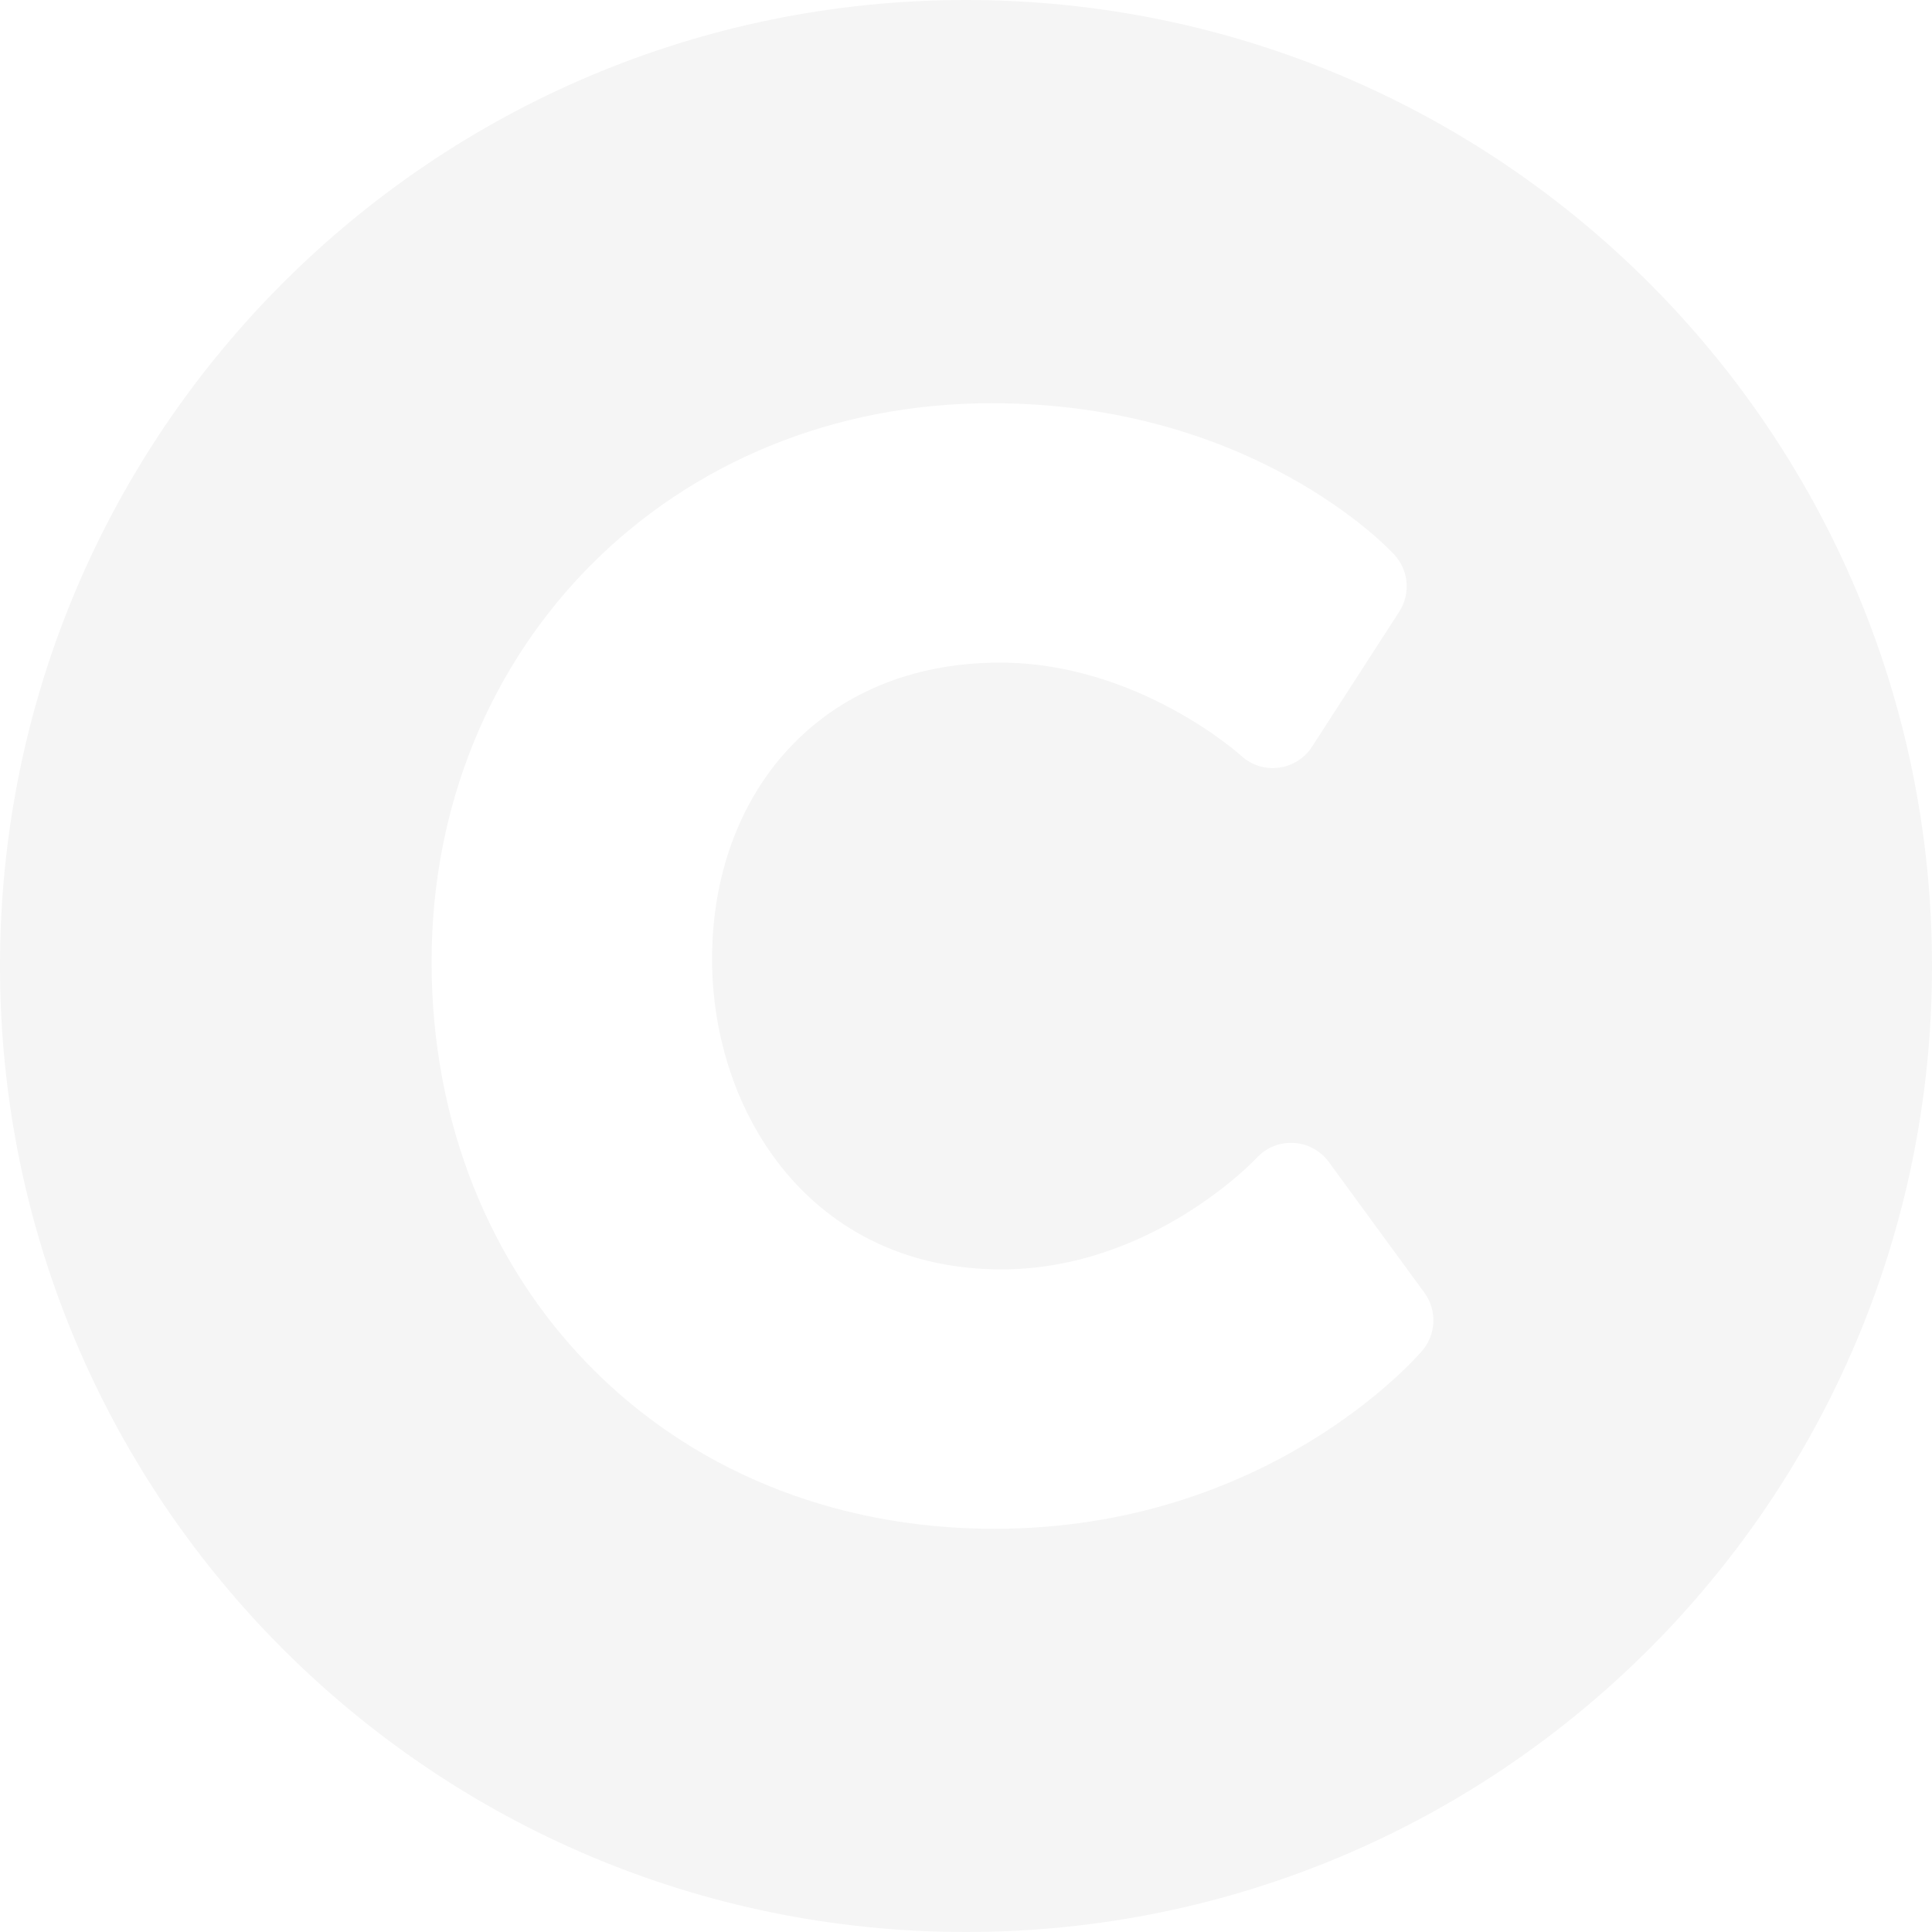
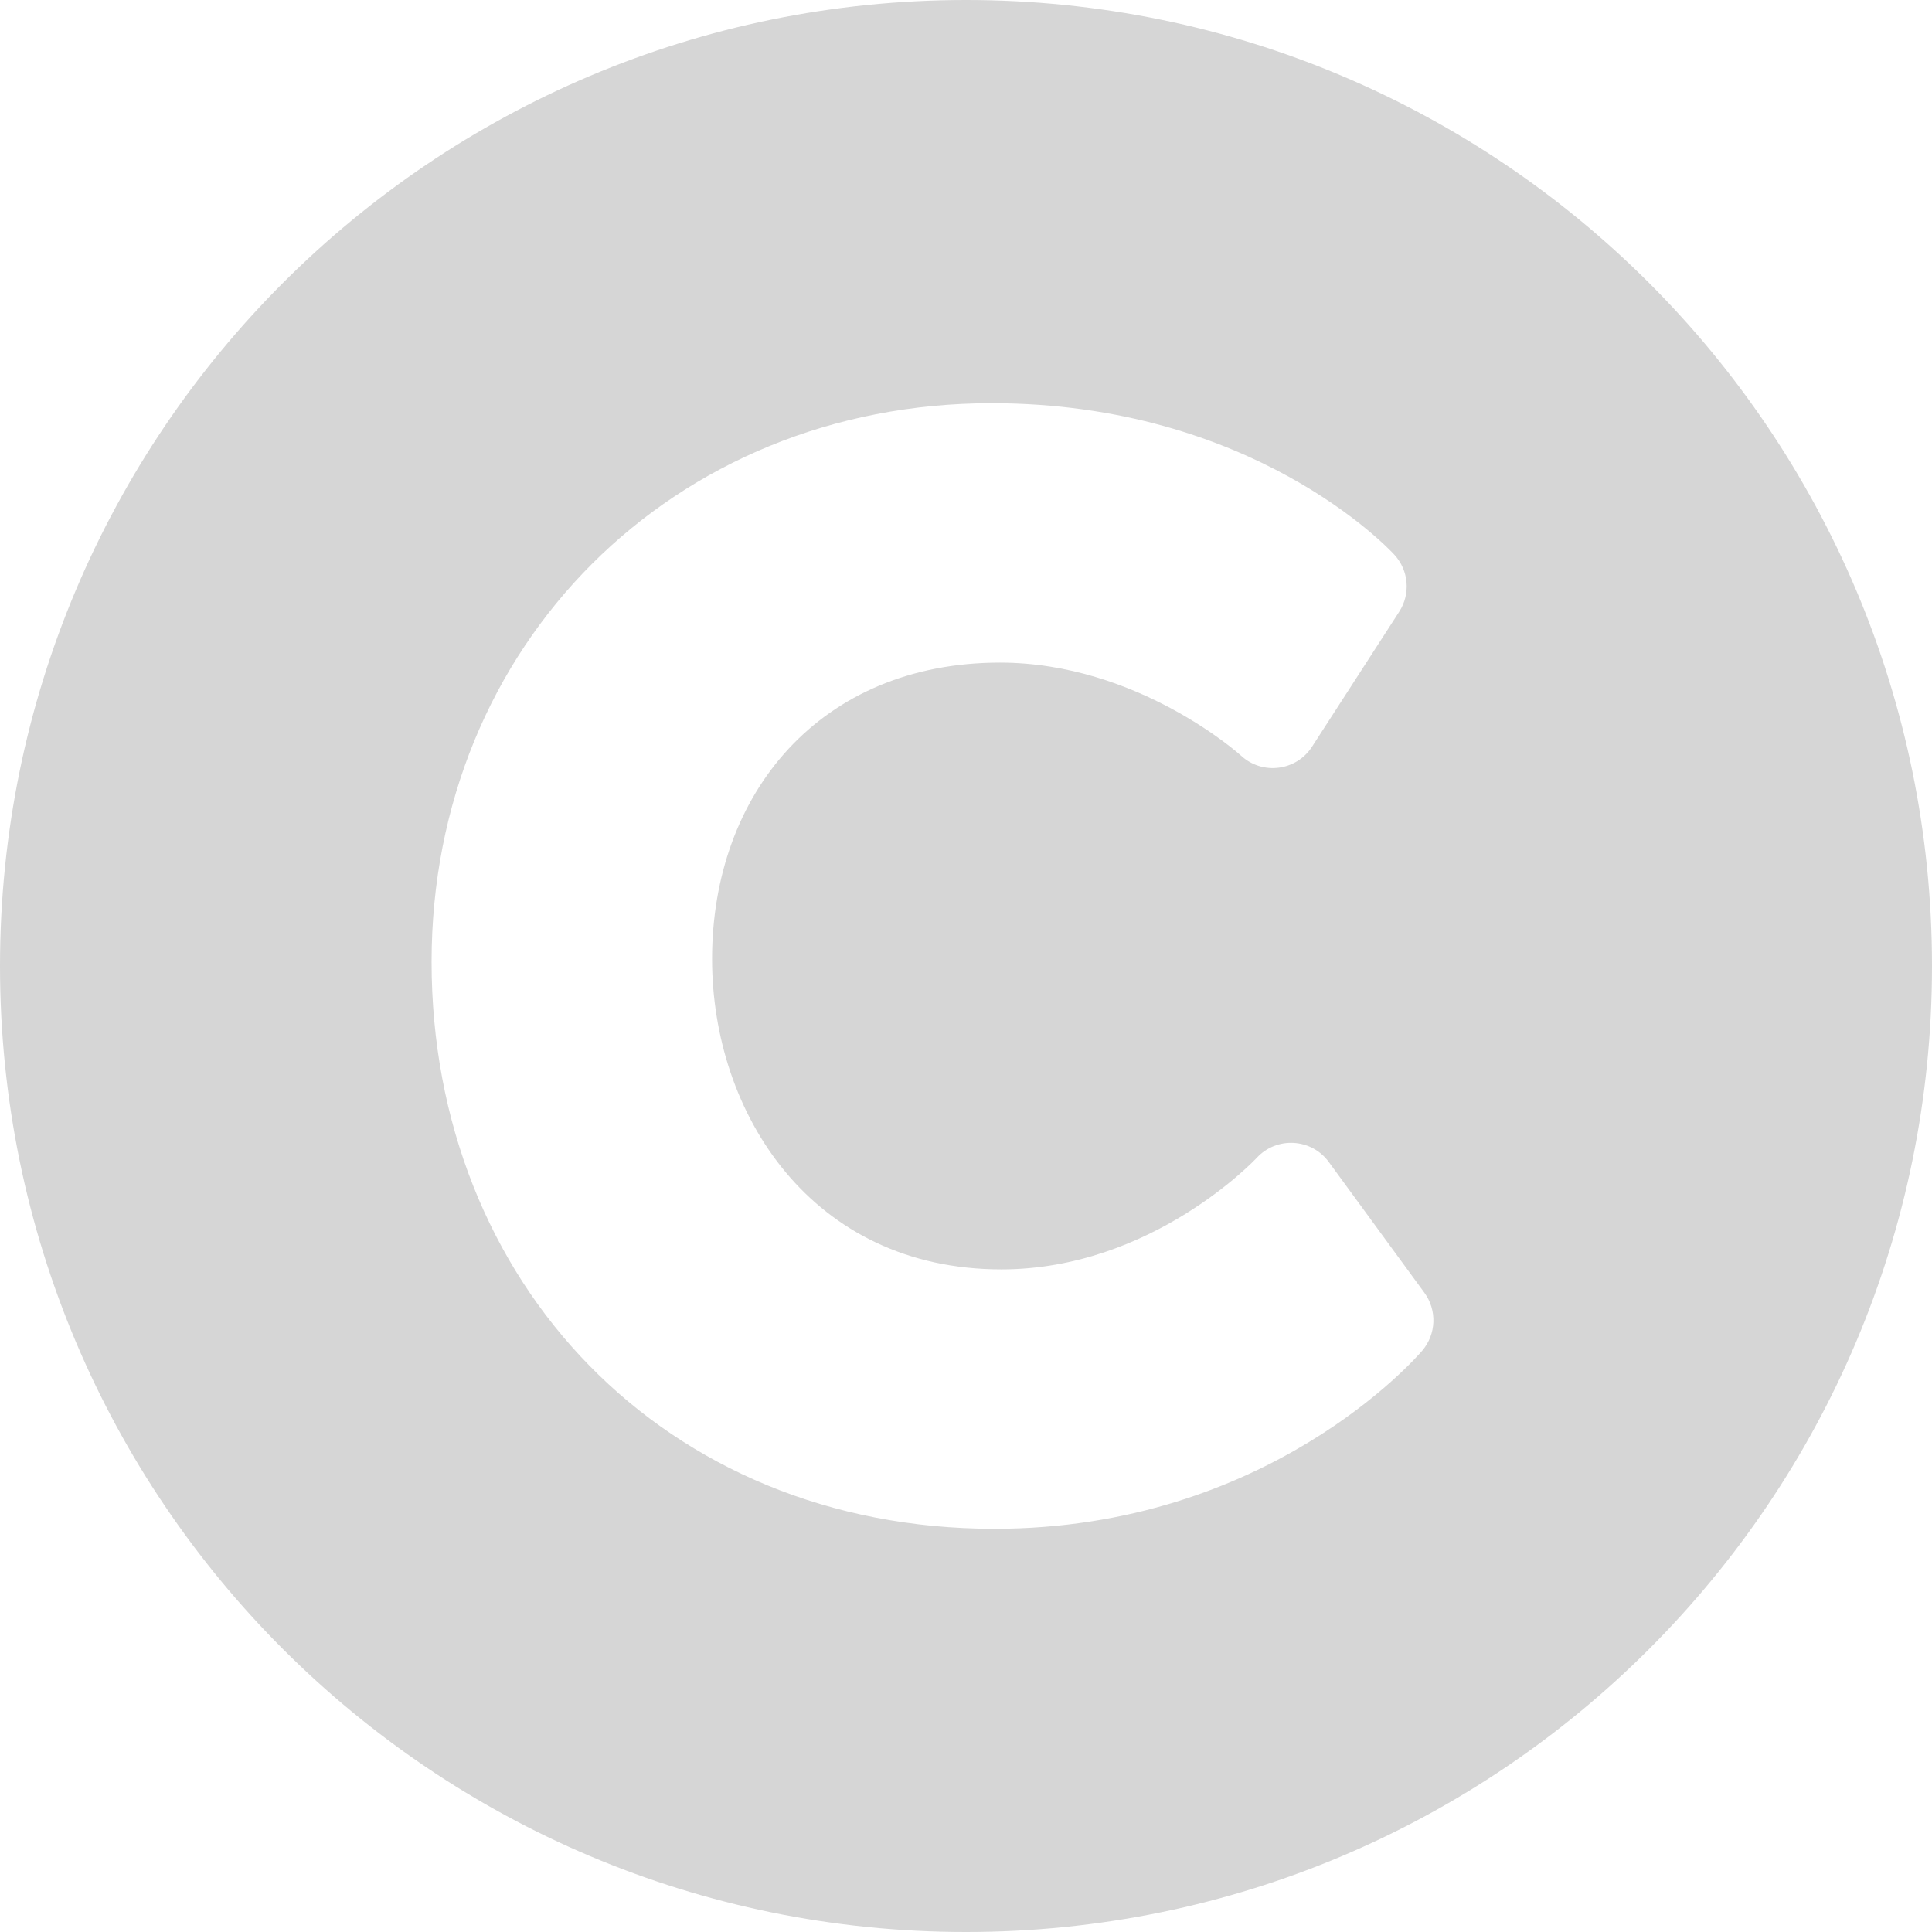
<svg xmlns="http://www.w3.org/2000/svg" fill="#000000" width="500" height="500" viewBox="0 0 320 320" version="1.1" id="svg4">
  <defs id="defs8" />
-   <path d="M 160,0 C 71.634,0 0,71.634 0,160 0,248.366 71.634,320 160,320 248.366,320 320,248.366 320,160 320,71.634 248.366,0 160,0 Z m 75.57,223.712 c -1.027,1.205 -25.662,29.504 -70.872,29.504 -54.64,0 -93.215,-40.813 -93.215,-93.914 0,-52.454 40.003,-92.517 92.75,-92.517 43.198,0 65.784,24.074 66.724,25.099 a 7.742,7.742 0 0 1 0.799,9.434 l -14.439,22.358 c -2.612,4.043 -8.241,4.743 -11.764,1.481 -0.15,-0.138 -17.115,-15.406 -39.923,-15.406 -29.752,0 -47.688,21.661 -47.688,49.085 0,25.55 16.461,51.414 47.921,51.414 24.966,0 42.116,-18.283 42.286,-18.468 3.311,-3.59 9.07,-3.247 11.941,0.679 l 15.837,21.659 a 7.743,7.743 0 0 1 -0.357,9.591 z" id="path2" style="stroke-width:0.645;fill:#f5f5f5;fill-opacity:1" />
+   <path d="M 160,0 C 71.634,0 0,71.634 0,160 0,248.366 71.634,320 160,320 248.366,320 320,248.366 320,160 320,71.634 248.366,0 160,0 Z m 75.57,223.712 c -1.027,1.205 -25.662,29.504 -70.872,29.504 -54.64,0 -93.215,-40.813 -93.215,-93.914 0,-52.454 40.003,-92.517 92.75,-92.517 43.198,0 65.784,24.074 66.724,25.099 a 7.742,7.742 0 0 1 0.799,9.434 l -14.439,22.358 c -2.612,4.043 -8.241,4.743 -11.764,1.481 -0.15,-0.138 -17.115,-15.406 -39.923,-15.406 -29.752,0 -47.688,21.661 -47.688,49.085 0,25.55 16.461,51.414 47.921,51.414 24.966,0 42.116,-18.283 42.286,-18.468 3.311,-3.59 9.07,-3.247 11.941,0.679 l 15.837,21.659 a 7.743,7.743 0 0 1 -0.357,9.591 z" id="path2" style="stroke-width:0.645;fill:#d6d6d6;fill-opacity:1" />
</svg>
